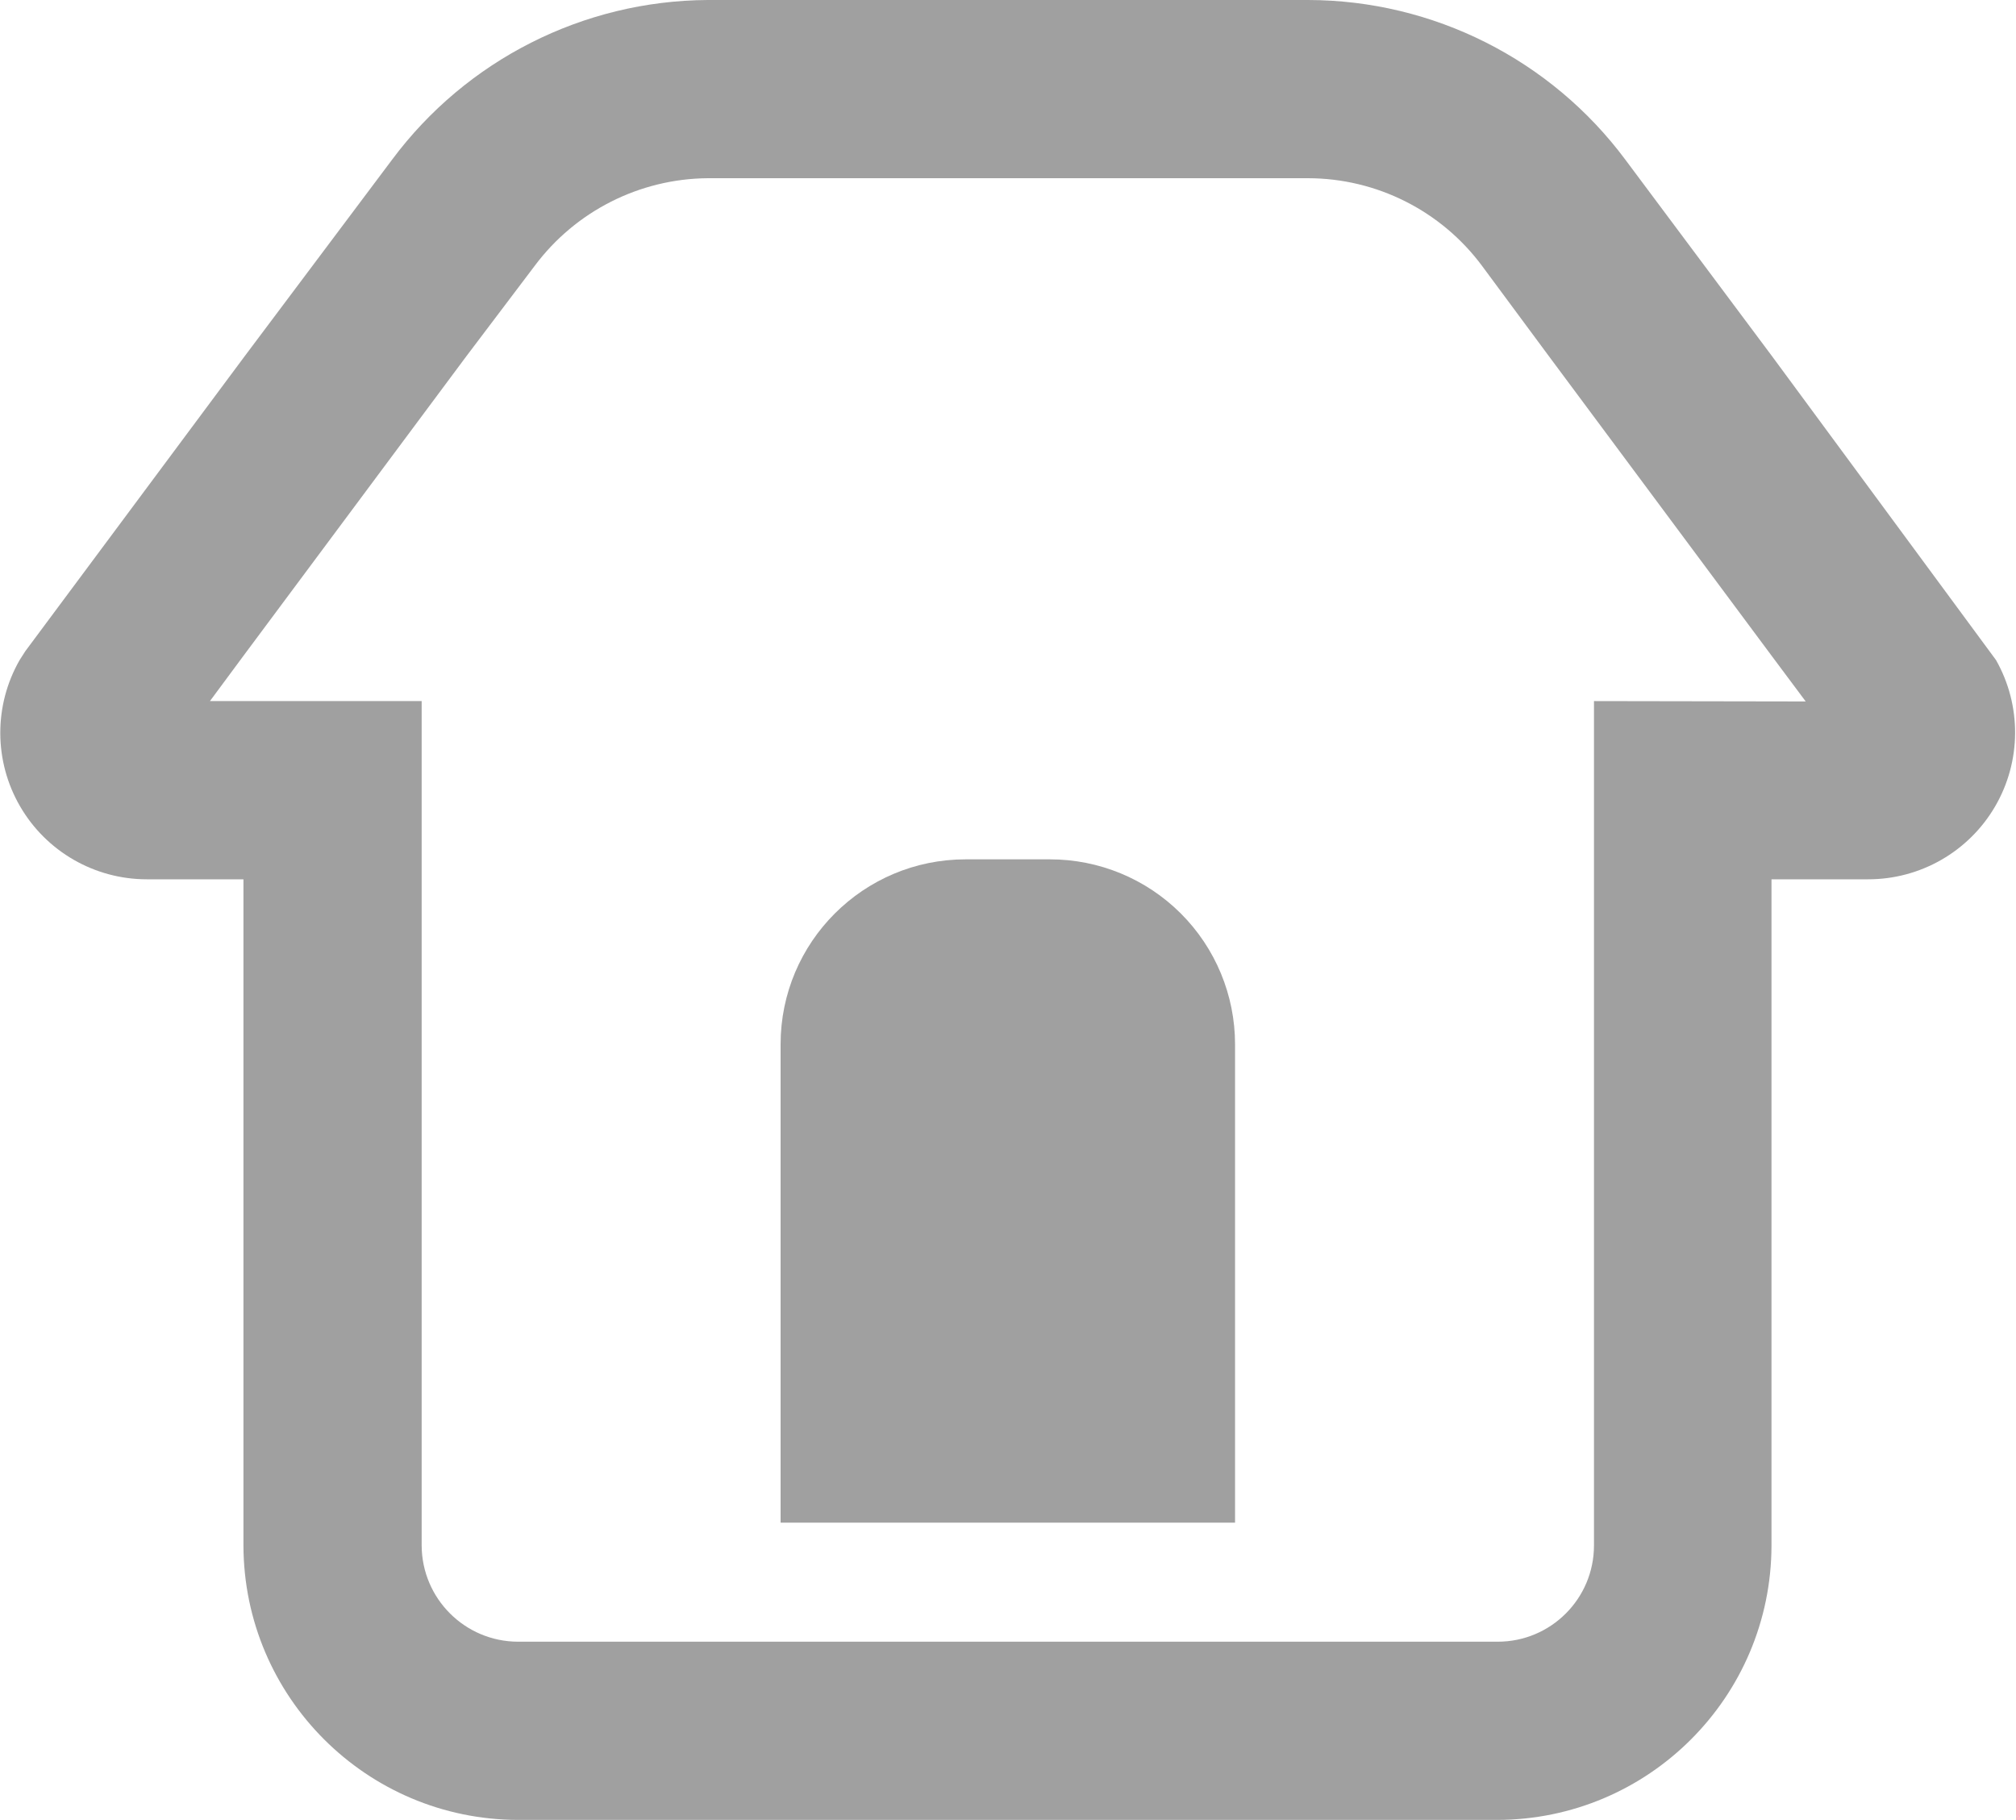
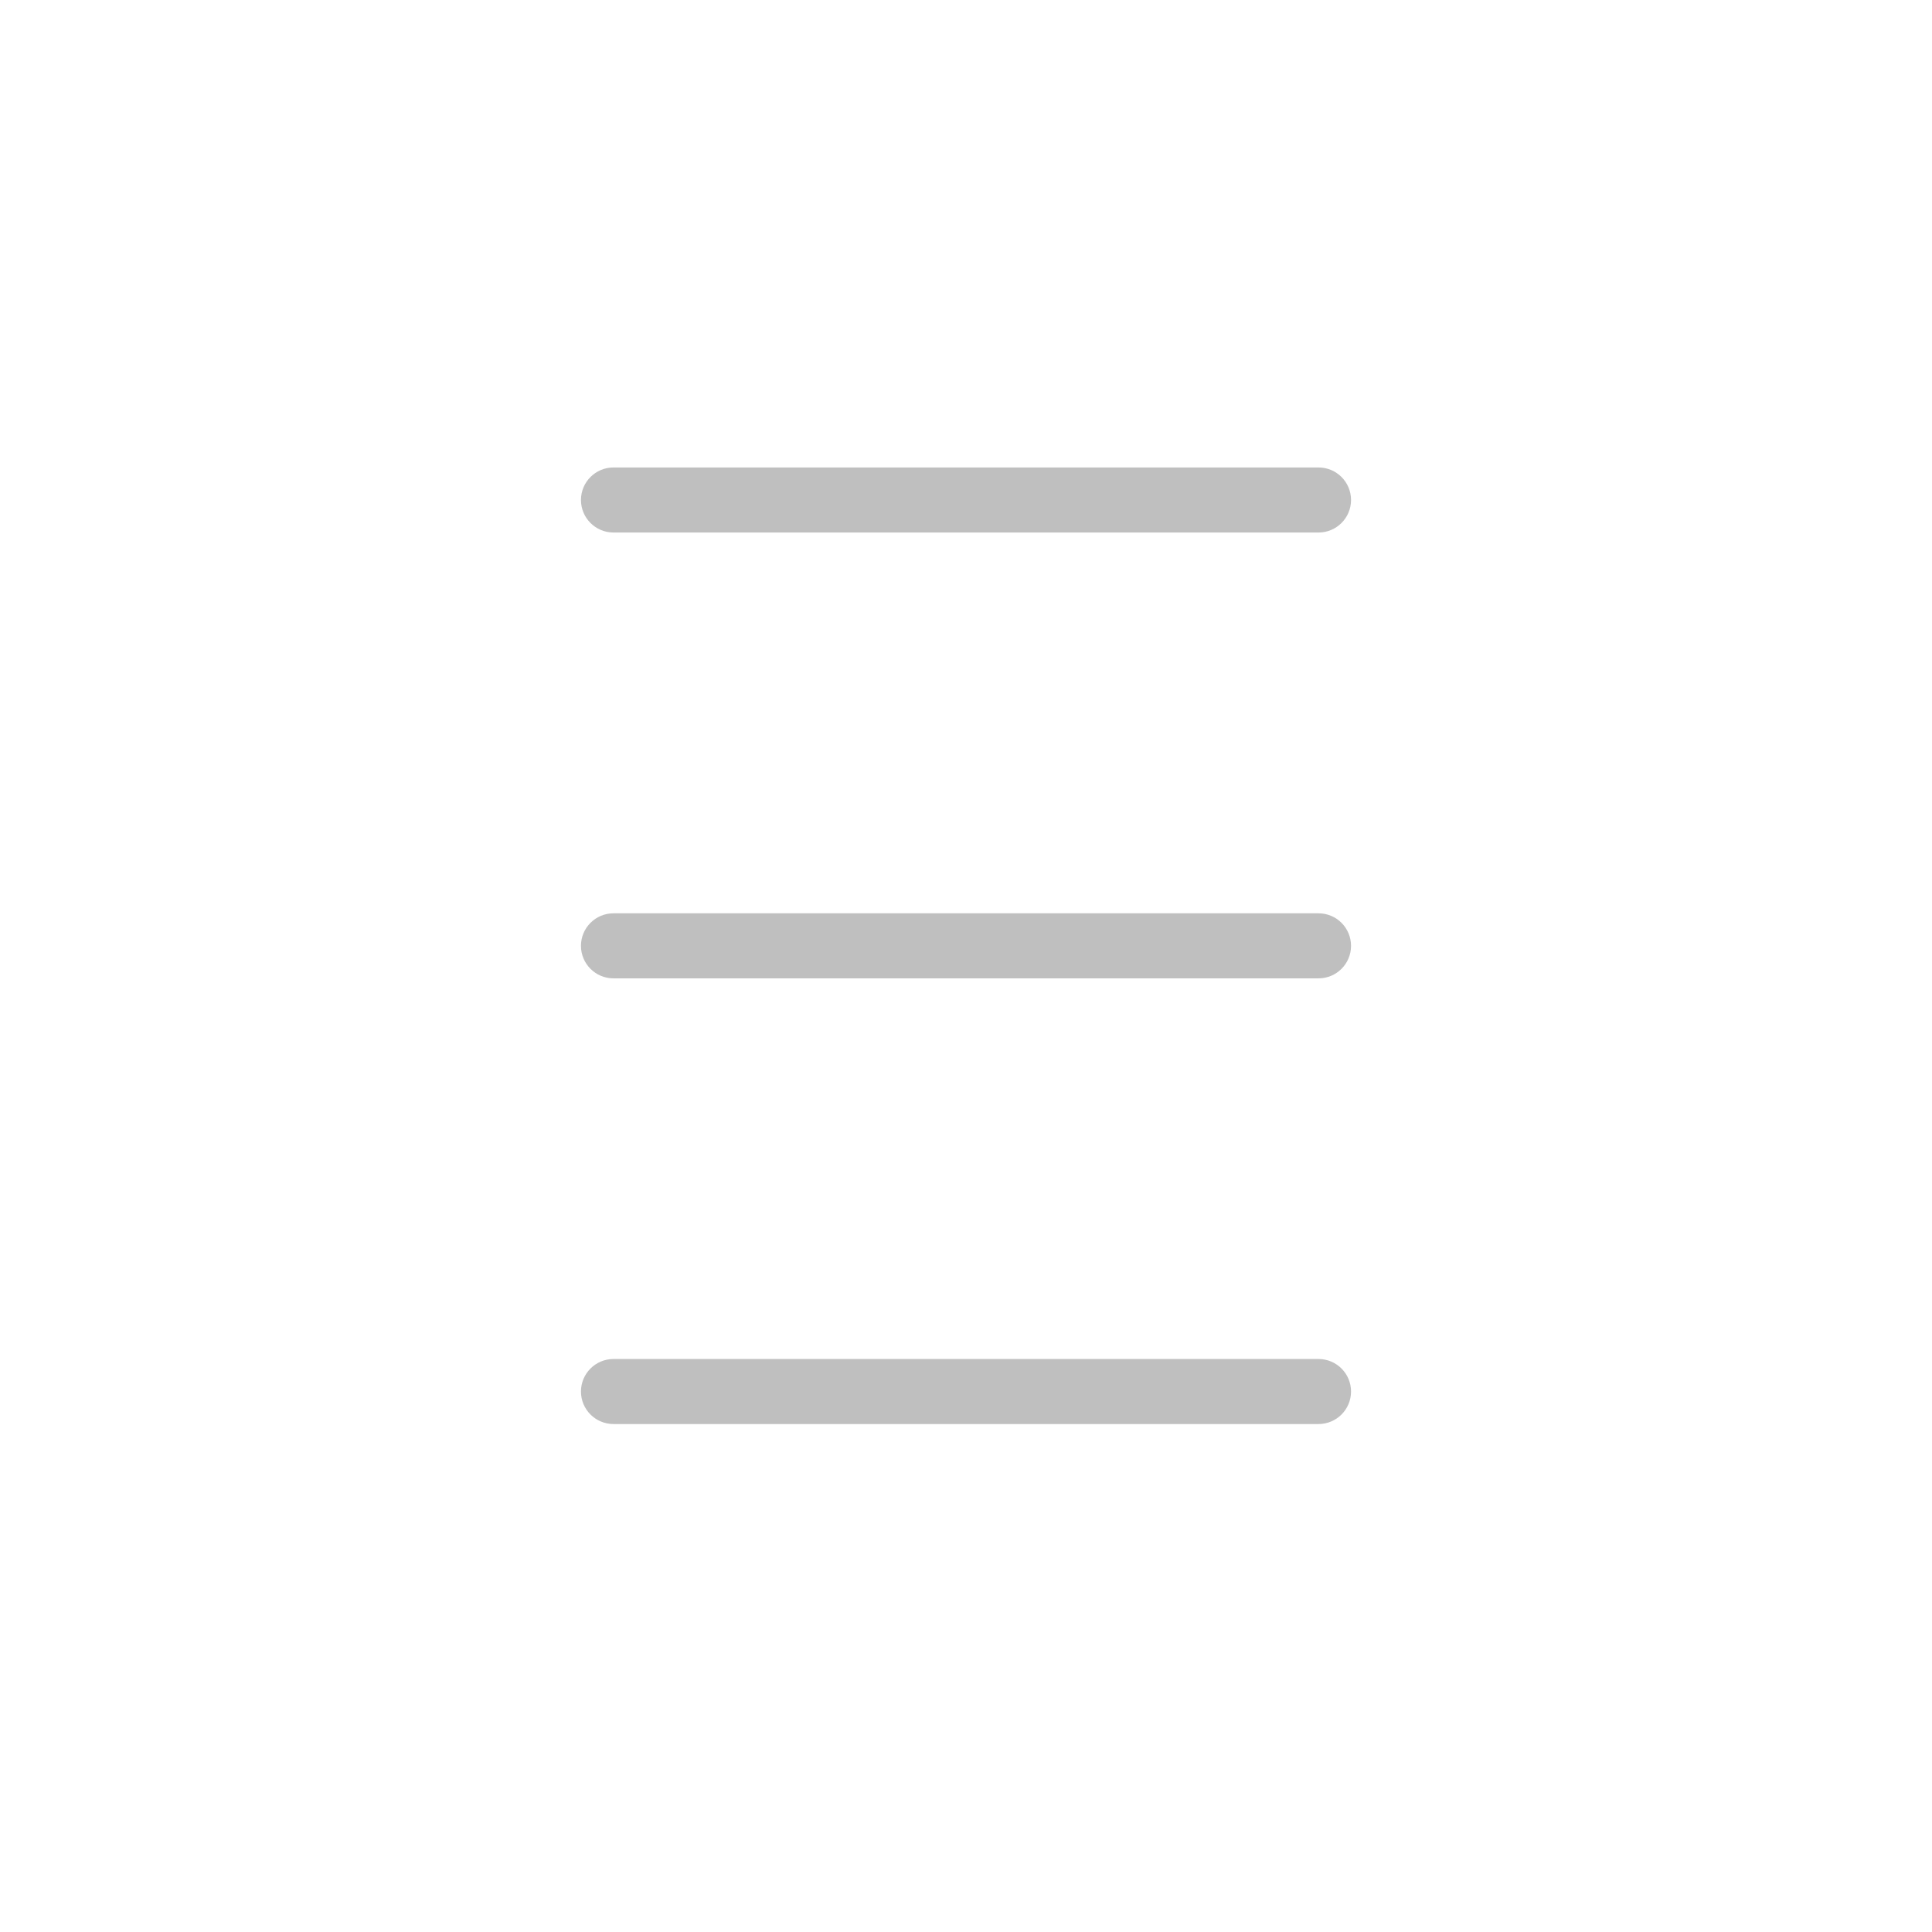
- <svg xmlns="http://www.w3.org/2000/svg" viewBox="0 0 56.56 51.06">
+ <svg xmlns="http://www.w3.org/2000/svg" viewBox="0 0 118.82 118.82">
  <defs>
-     <style>.cls-1{fill:#a0a0a0;}</style>
+     <style>.cls-1{fill:#f9dcd4;opacity:0;}.cls-2{fill:#bfbfbf;}</style>
  </defs>
  <g id="Layer_2" data-name="Layer 2">
    <g id="Layer_1-2" data-name="Layer 1">
-       <path class="cls-1" d="M34.65,29.3V42.72H21.9V29.3a5.19,5.19,0,0,1,5.19-5.19h2.36A5.19,5.19,0,0,1,34.65,29.3Z" />
-       <path class="cls-1" d="M56,18.52,49.72,10l0,0L45.6,4.48A11.12,11.12,0,0,0,36.7,0H19.85A11.12,11.12,0,0,0,11,4.48L6.86,10l0,0L.71,18.27l-.16.25a4.11,4.11,0,0,0,3.57,6.15H6.83V43.36a7.72,7.72,0,0,0,7.7,7.7H42a7.71,7.71,0,0,0,7.7-7.7V24.67h2.71A4.12,4.12,0,0,0,56,18.52ZM44.72,19.67V43.36a2.7,2.7,0,0,1-2.7,2.7H14.53a2.71,2.71,0,0,1-2.7-2.7V19.67H5.89l.94-1.27L13.08,10,15,7.46A6.12,6.12,0,0,1,19.85,5H36.7a6.09,6.09,0,0,1,4.88,2.46L43.46,10l6.26,8.42.94,1.26Z" />
+       <rect class="cls-1" width="118.82" height="118.82" rx="30" />
+       <path class="cls-2" d="M37.73,32.75H81.09a2,2,0,0,0,0-4H37.73a2,2,0,1,0,0,4Z" />
+       <path class="cls-2" d="M81.09,56.17H37.73a2,2,0,0,0,0,4H81.09a2,2,0,0,0,0-4Z" />
+       <path class="cls-2" d="M81.09,83.58H37.73a2,2,0,0,0,0,4H81.09a2,2,0,0,0,0-4Z" />
    </g>
  </g>
</svg>
